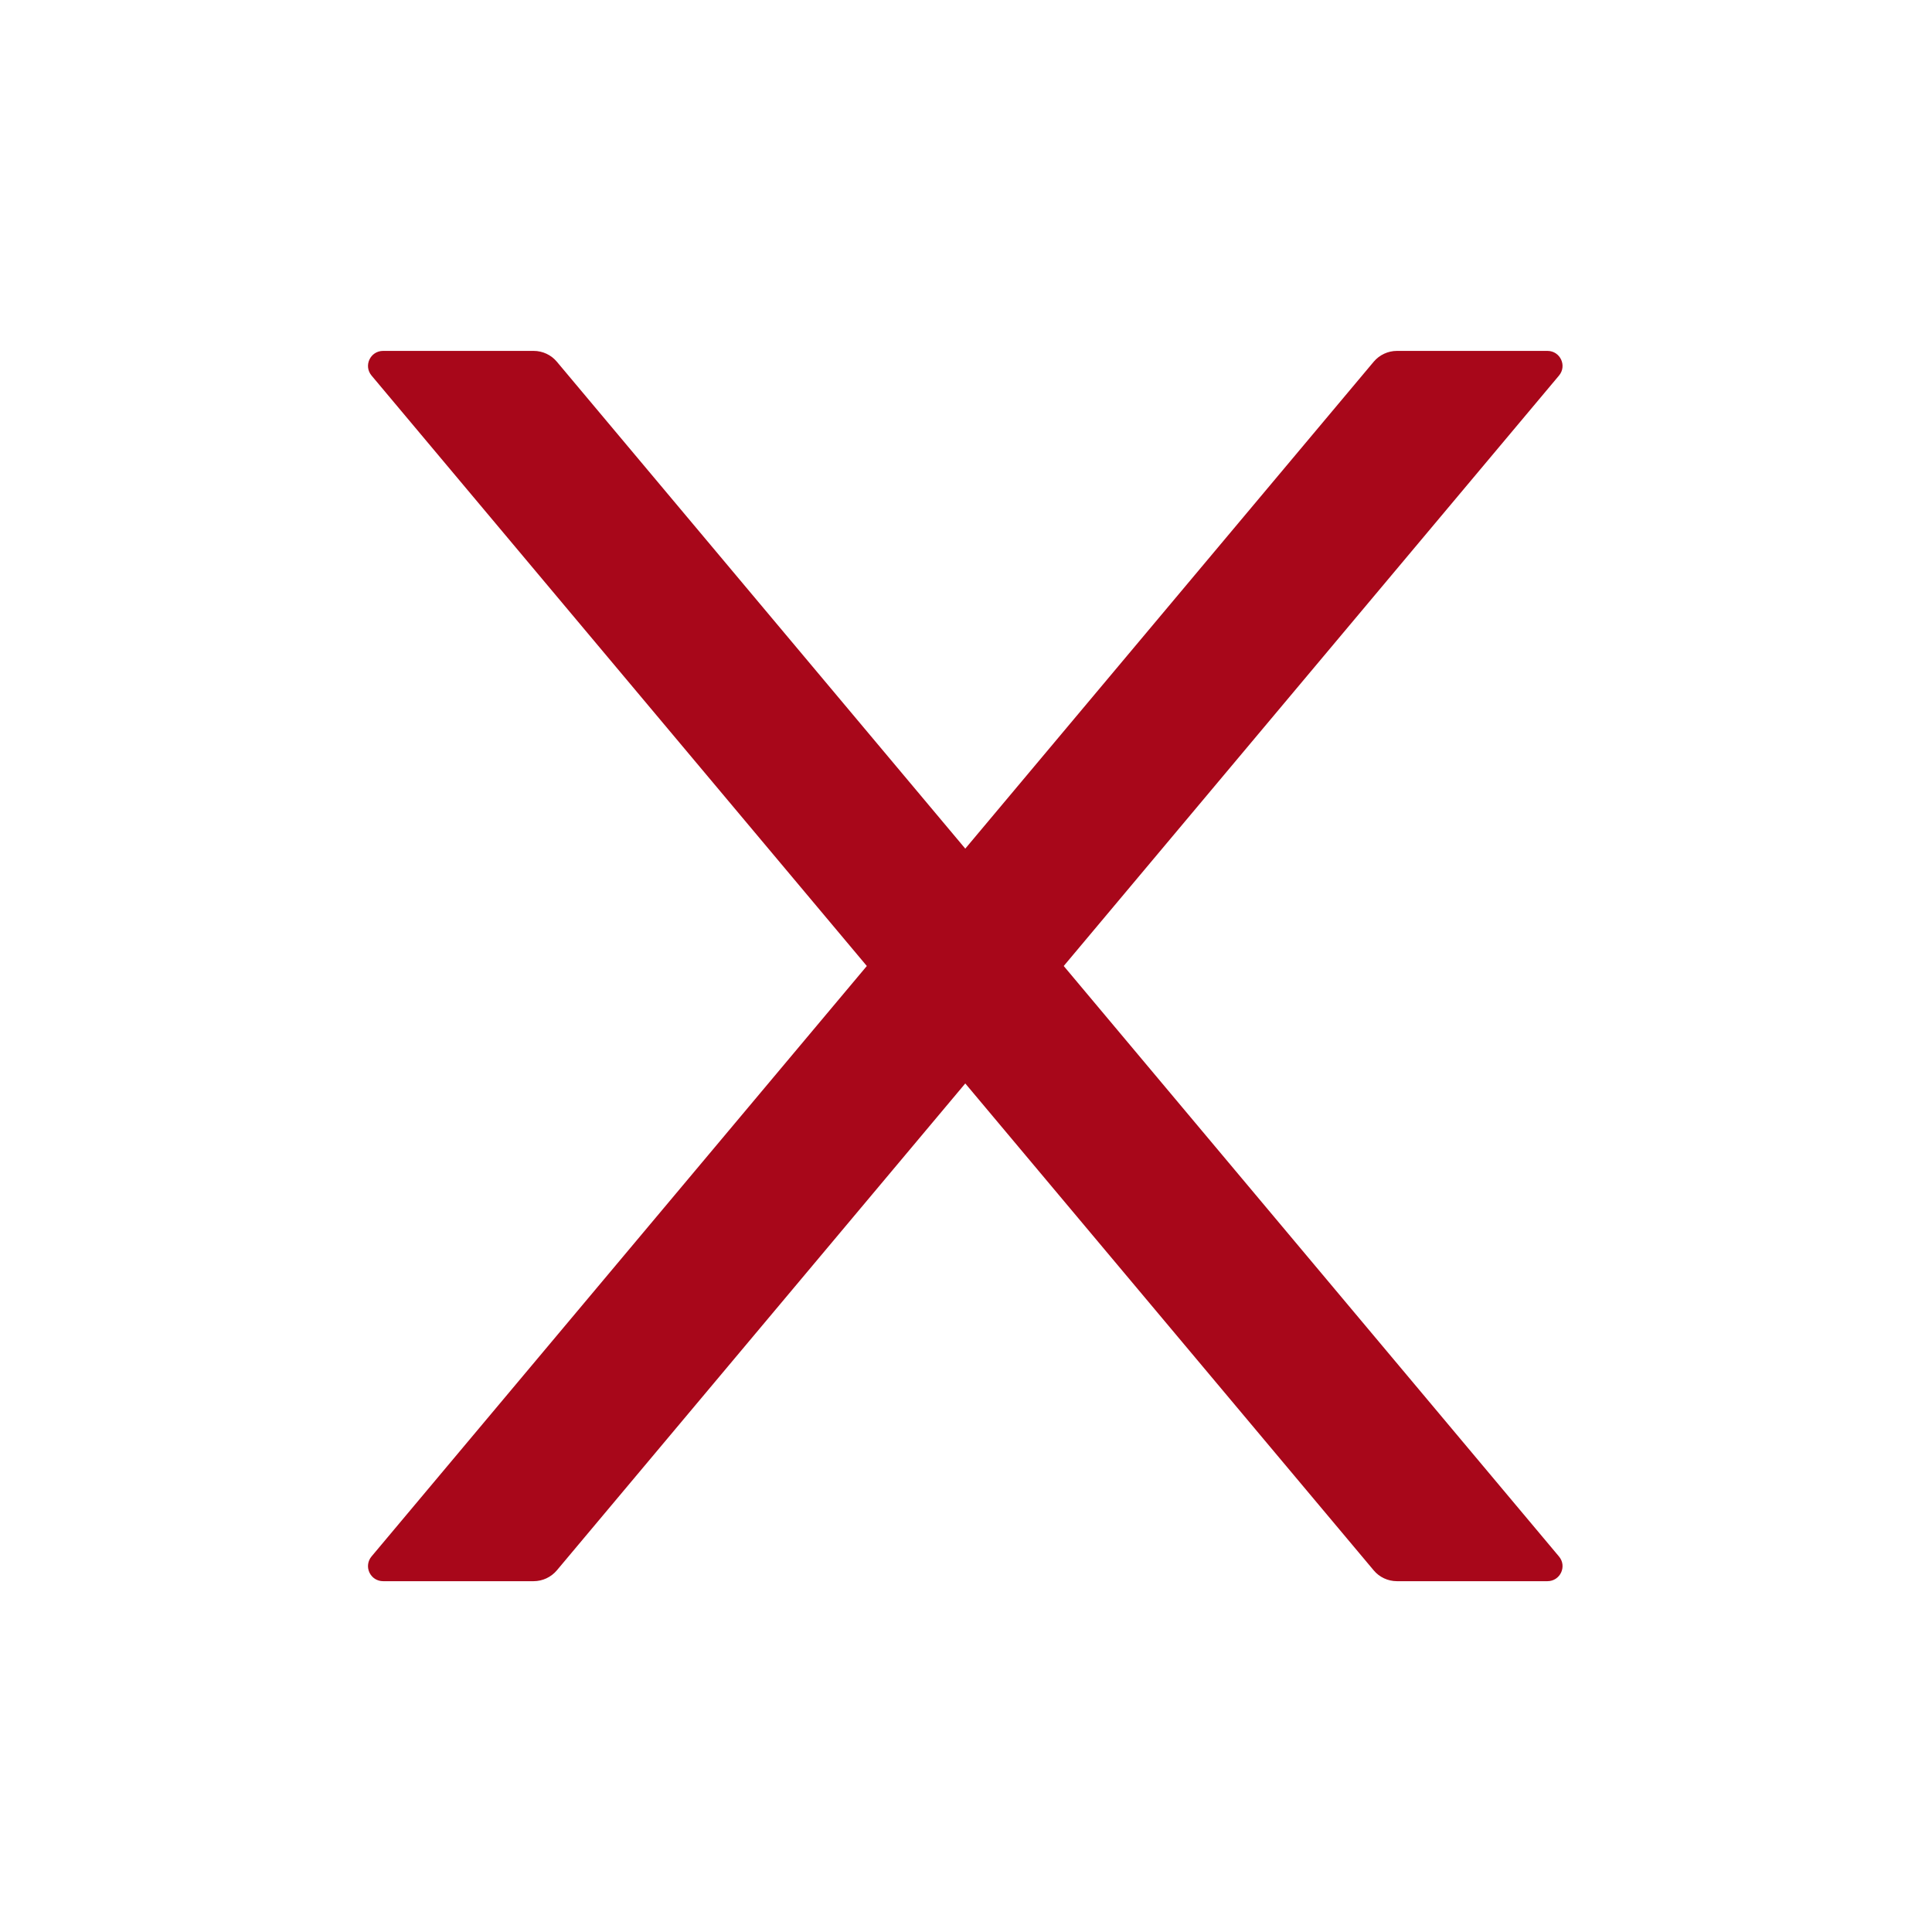
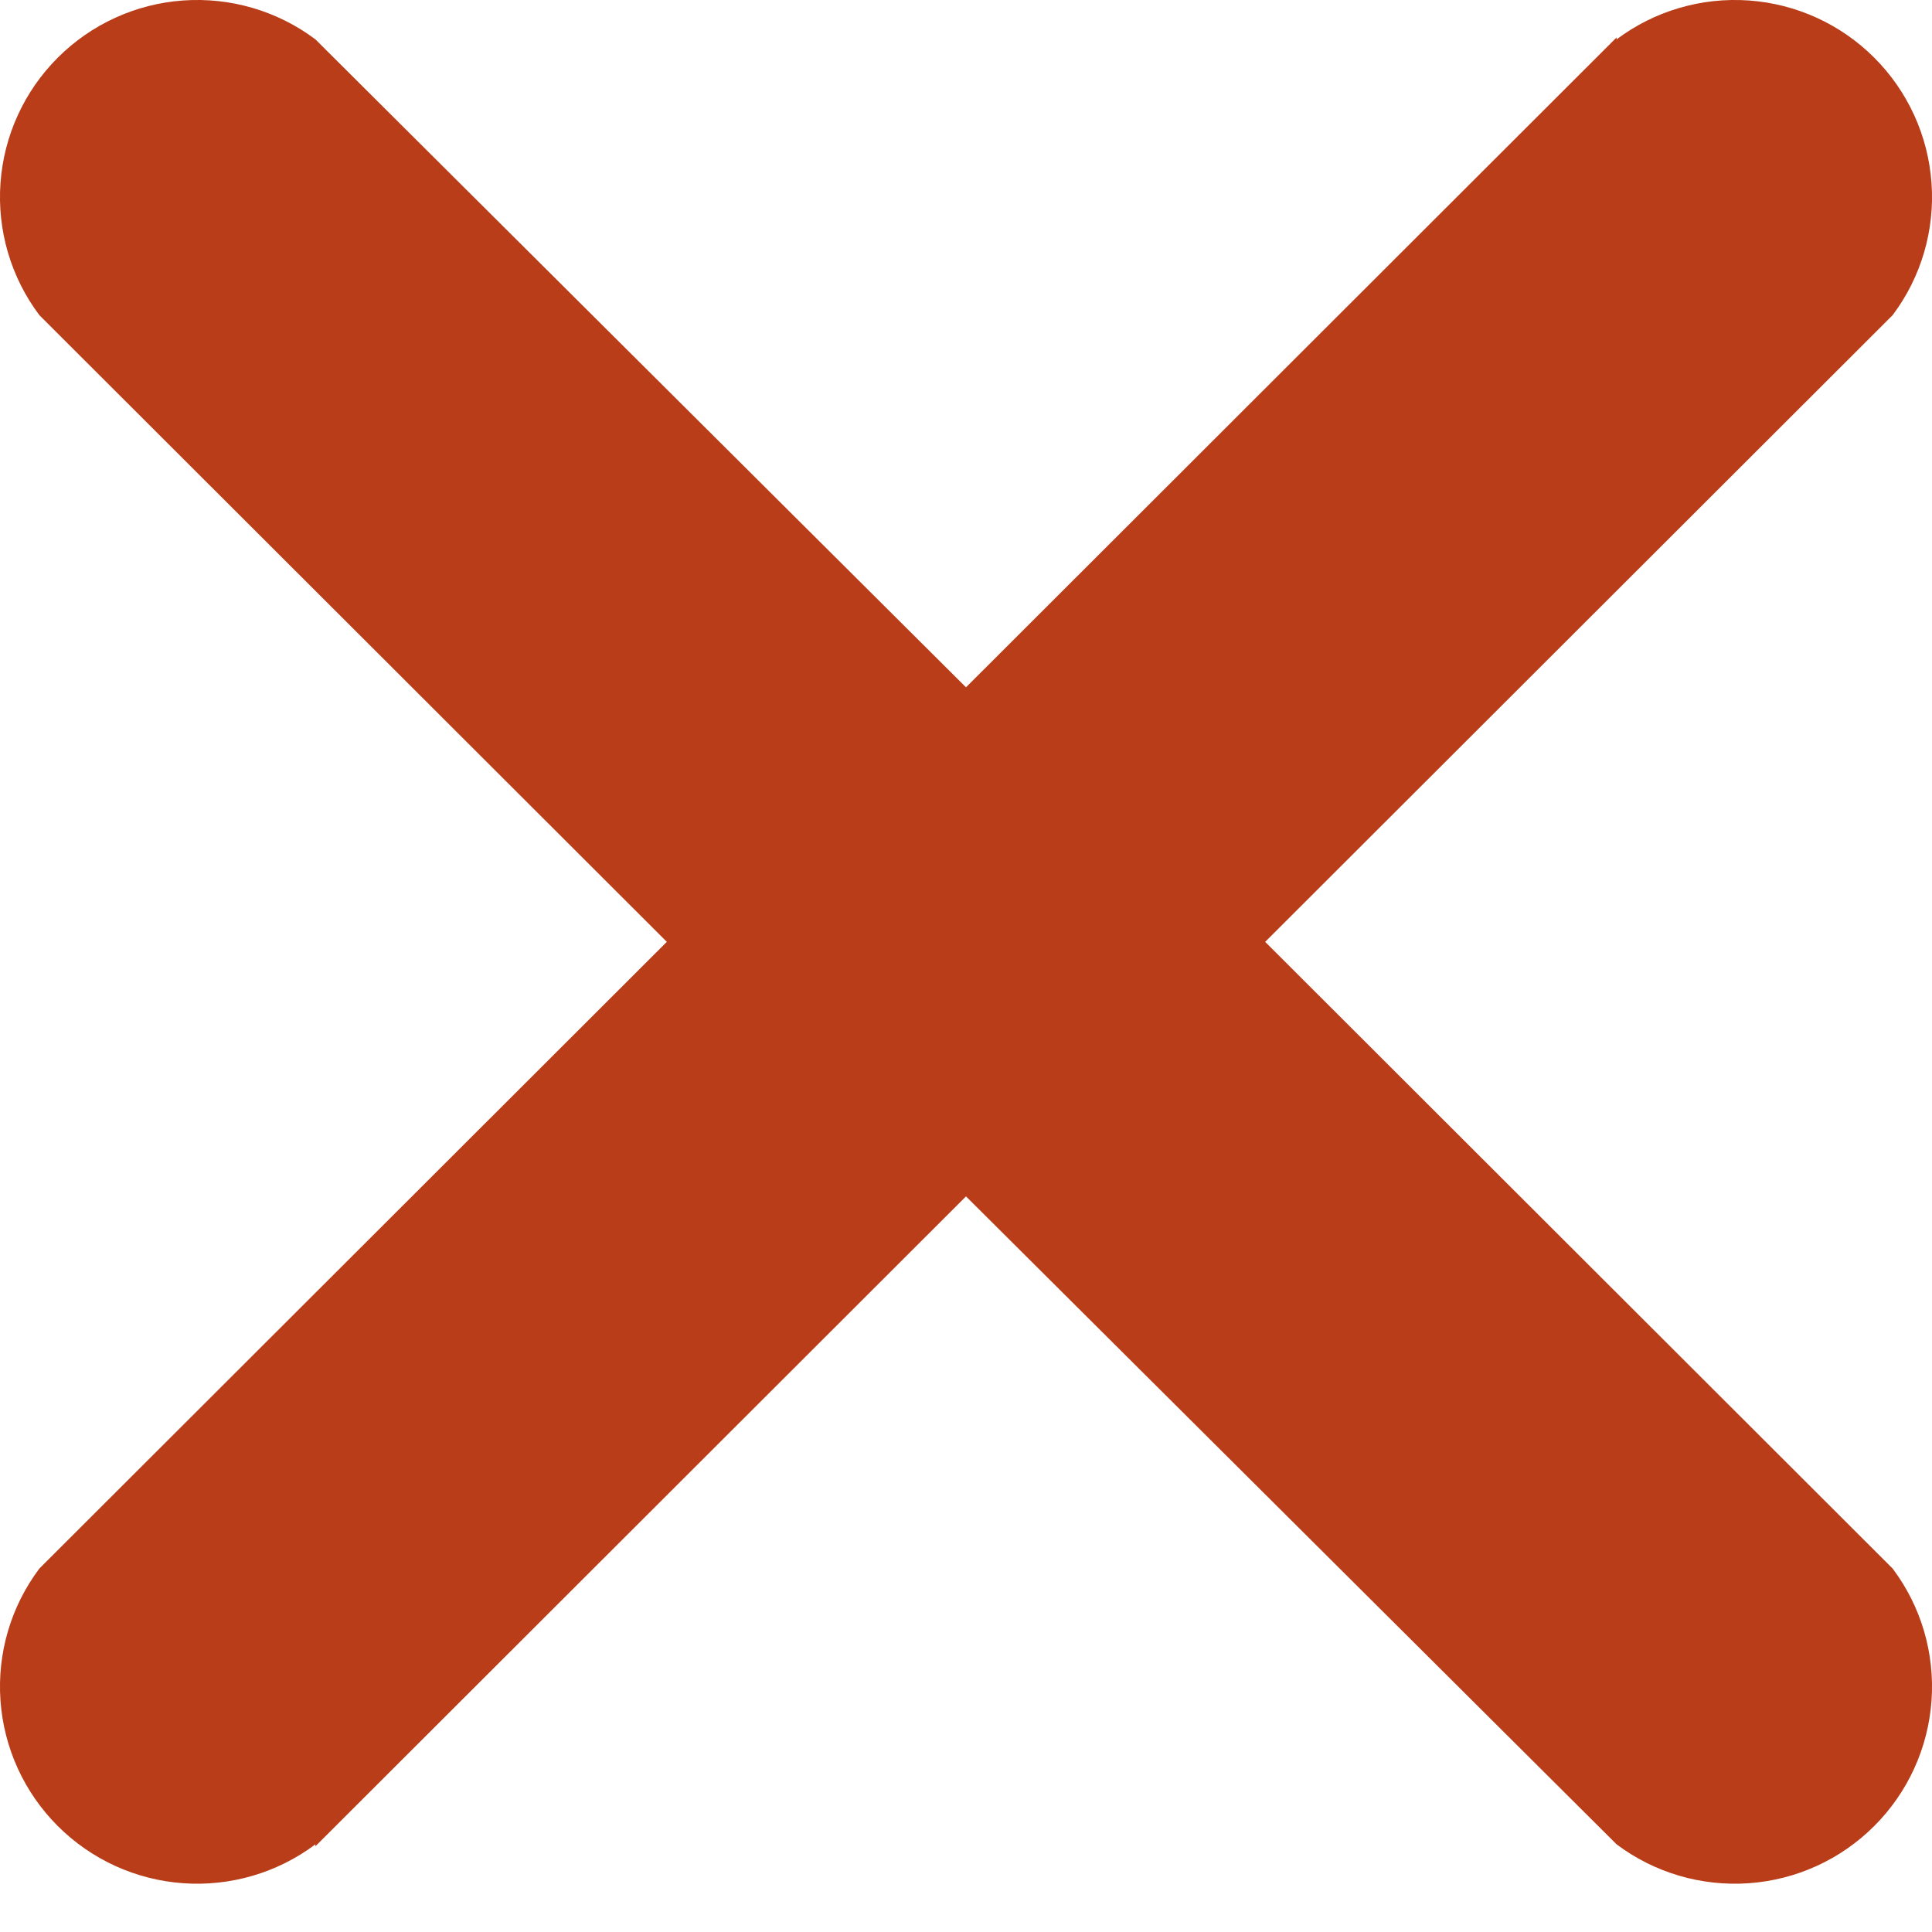
- <svg xmlns="http://www.w3.org/2000/svg" fill="none" height="24" viewBox="0 0 24 24" width="24">
-   <path d="m13.214 12 6.152-7.334c.103-.122.016-.307-.143-.307h-1.87c-.11.0-.216.049-.288.134l-5.074 6.049-5.074-6.049c-.07-.084-.176-.134-.288-.134h-1.87c-.159.0-.246.185-.143.307l6.152 7.334-6.152 7.334c-.023.027-.038.06-.043.096-.005.035 68e-5.071.016.104.015.032.039.06.069.079s.065.029.101.029h1.87c.11.0.216-.049.288-.134l5.074-6.049 5.074 6.049c.07.084.176.134.288.134h1.87c.159.0.246-.185.143-.307z" fill="#a8071a" />
+ <svg xmlns="http://www.w3.org/2000/svg" width="8" height="8" viewBox="0 0 8 8" fill="none">
+   <path d="M1.306 7.637C1.149 7.755 0.954 7.812 0.758 7.798C0.562 7.784 0.378 7.7 0.239 7.561C0.1 7.422 0.016 7.238 0.002 7.042C-0.012 6.846 0.045 6.652 0.163 6.495L3.429 3.233C3.581 3.084 3.786 3 4 3C4.214 3 4.419 3.084 4.571 3.233L7.837 6.495C7.955 6.652 8.012 6.846 7.998 7.042C7.984 7.238 7.9 7.422 7.761 7.561C7.622 7.7 7.438 7.784 7.242 7.798C7.046 7.812 6.851 7.755 6.694 7.637L4 4.954L1.306 7.645L1.306 7.637Z" fill="#b93d19" />
+   <path d="M6.694 0.163C6.851 0.045 7.046 -0.012 7.242 0.002C7.438 0.016 7.622 0.1 7.761 0.239C7.9 0.378 7.984 0.562 7.998 0.758C8.012 0.954 7.955 1.148 7.837 1.305L4.571 4.567C4.419 4.716 4.214 4.8 4 4.8C3.786 4.8 3.581 4.716 3.429 4.567L0.163 1.305C0.045 1.148 -0.012 0.954 0.002 0.758C0.016 0.562 0.1 0.378 0.239 0.239C0.378 0.1 0.562 0.016 0.758 0.002C0.954 -0.012 1.149 0.045 1.306 0.163L4 2.846L6.694 0.155V0.163Z" fill="#b93d19" />
</svg>
